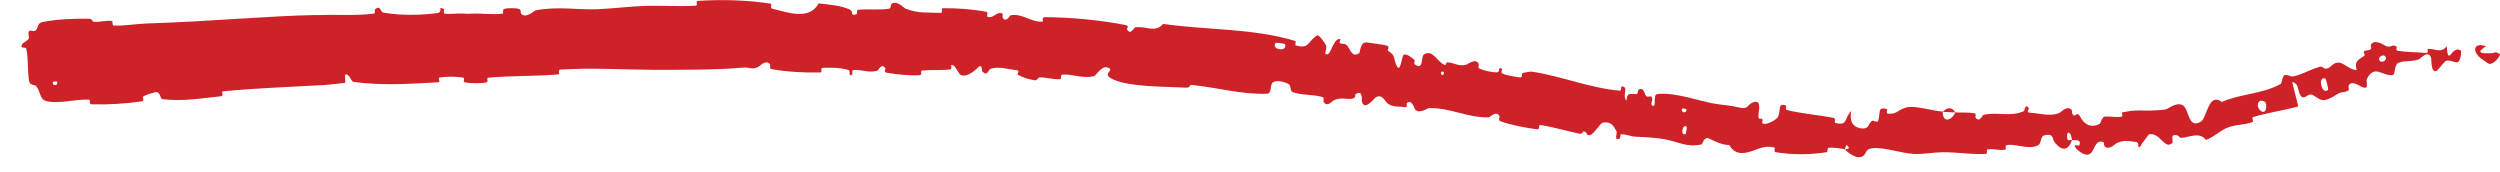
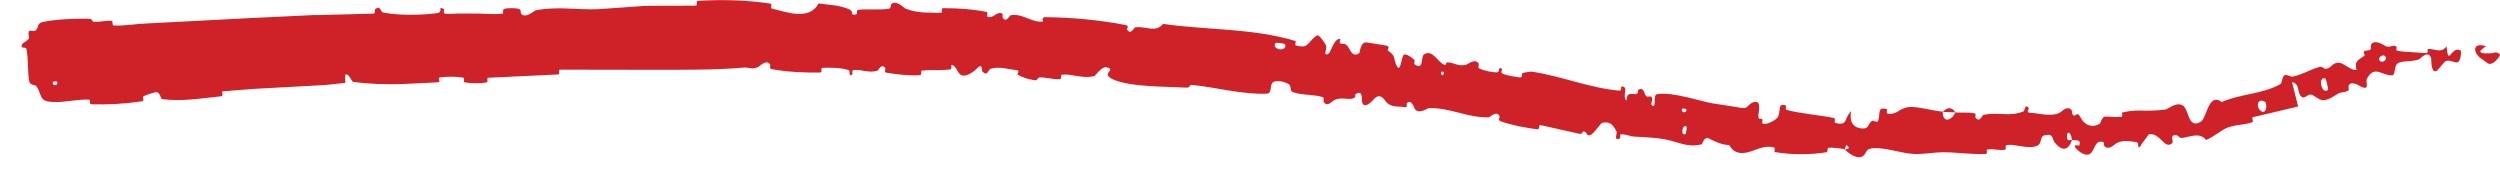
- <svg xmlns="http://www.w3.org/2000/svg" width="102" height="7" viewBox="0 0 102 7" fill="none">
-   <path d="M1.74 0.898C2.3 0.782 3.049 0.753 3.623 0.765C3.802 0.769 3.725 0.884 3.849 0.892C4.093 0.906 4.309 0.829 4.552 0.851C4.632 0.859 4.553 1.037 4.637 1.041C5.095 1.064 5.516 0.974 5.975 0.959C7.344 0.914 8.692 0.831 10.057 0.746C10.956 0.691 11.867 0.634 12.799 0.615C12.894 0.613 12.986 0.614 13.065 0.614C13.717 0.589 14.581 0.647 15.248 0.555C15.337 0.543 15.276 0.398 15.293 0.385C15.558 0.186 15.481 0.487 15.661 0.518C15.868 0.553 16.072 0.577 16.288 0.59C16.811 0.624 17.35 0.597 17.83 0.537C18.119 0.501 17.818 0.22 18.113 0.372C18.134 0.383 18.067 0.542 18.146 0.555C18.328 0.586 18.665 0.544 18.804 0.551C19.073 0.566 19.116 0.562 19.369 0.554C19.715 0.545 20.128 0.607 20.497 0.557C20.576 0.546 20.465 0.39 20.59 0.358C20.716 0.325 21.05 0.326 21.164 0.36C21.278 0.393 21.235 0.521 21.256 0.549C21.429 0.787 21.802 0.434 21.852 0.424C22.752 0.247 23.535 0.41 24.385 0.376C25.03 0.349 25.717 0.258 26.329 0.24C26.386 0.239 26.441 0.237 26.495 0.237C27.154 0.228 27.734 0.271 28.397 0.231C28.473 0.226 28.377 0.041 28.47 0.036C29.464 -0.026 30.46 0.001 31.431 0.147C31.529 0.162 31.399 0.325 31.497 0.35C32.093 0.497 33.023 0.85 33.399 0.139C33.619 0.161 33.857 0.184 34.098 0.225C34.288 0.26 34.49 0.309 34.647 0.38C34.876 0.481 34.643 0.654 34.934 0.587C35 0.572 34.92 0.411 35.019 0.4C35.421 0.355 35.873 0.422 36.274 0.355C36.356 0.34 36.339 0.198 36.363 0.173C36.569 -0.026 36.877 0.327 36.948 0.354C37.481 0.559 37.875 0.501 38.38 0.526C38.495 0.531 38.366 0.336 38.477 0.335C39.064 0.331 39.659 0.372 40.229 0.481C40.354 0.506 40.231 0.663 40.29 0.683C40.552 0.77 40.626 0.467 40.88 0.544C40.933 0.56 40.897 0.698 40.906 0.713C41.047 0.959 41.197 0.627 41.237 0.621C41.744 0.542 42.048 0.911 42.532 0.885C42.591 0.882 42.469 0.7 42.632 0.701C43.719 0.707 44.864 0.817 45.928 1.022C46.094 1.053 45.967 1.178 45.976 1.195C46.132 1.458 46.263 1.126 46.319 1.116C46.753 1.05 47.136 1.361 47.453 0.975C49.261 1.235 51.09 1.144 52.859 1.674C52.881 1.68 52.825 1.843 52.87 1.855C53.409 2 53.328 1.731 53.724 1.45C53.825 1.38 54.063 1.79 54.086 1.821C54.165 1.934 54.046 2.172 54.074 2.195C54.298 2.371 54.349 1.615 54.65 1.589C54.662 1.588 54.674 1.588 54.687 1.589C54.698 1.592 54.637 1.738 54.664 1.756C54.747 1.813 54.841 1.762 54.921 1.824C55.105 1.966 55.125 2.371 55.453 2.174C55.494 2.148 55.491 1.677 55.787 1.734C55.905 1.757 56.436 1.813 56.58 1.862C56.725 1.911 56.604 2.048 56.614 2.056C56.988 2.304 56.825 2.367 56.985 2.685C57.146 3.003 57.182 2.3 57.274 2.234C57.367 2.167 57.633 2.369 57.698 2.436C57.762 2.502 57.66 2.585 57.719 2.626C58.111 2.893 57.952 2.306 58.105 2.216C58.472 2.001 58.65 2.552 58.944 2.647C59.023 2.673 58.974 2.546 59.048 2.546C59.336 2.546 59.488 2.733 59.833 2.636C59.89 2.62 60.201 2.353 60.334 2.606C60.353 2.643 60.264 2.76 60.382 2.808C60.557 2.88 60.878 2.96 61.08 2.95C61.229 2.942 61.099 2.704 61.269 2.799C61.344 2.842 61.174 2.94 61.319 3.01C61.463 3.079 61.846 3.138 61.993 3.159C62.139 3.179 62.087 3.006 62.1 2.997C62.181 2.947 62.475 2.918 62.5 2.923C63.75 3.116 64.85 3.589 66.076 3.699C66.172 3.708 66.136 3.529 66.151 3.529C66.487 3.511 66.158 3.917 66.361 4.104C66.384 3.757 66.508 3.841 66.743 3.84C66.856 3.839 66.817 3.697 66.829 3.685C67.025 3.509 67.098 3.787 67.119 3.845C67.197 4.057 67.351 3.844 67.405 3.986C67.459 4.127 67.26 4.294 67.481 4.325C67.561 4.211 67.445 3.866 67.62 3.839C68.277 3.739 69.416 4.144 69.922 4.225C70.066 4.248 70.183 4.264 70.283 4.277C70.531 4.309 70.677 4.32 70.884 4.372C71.412 4.502 71.237 4.244 71.578 4.162C71.918 4.079 71.71 4.656 71.748 4.787C71.786 4.917 71.847 4.791 71.901 4.865C71.955 4.939 71.821 5.016 71.957 5.052C72.094 5.089 72.489 4.89 72.547 4.76C72.668 4.486 72.518 4.18 72.875 4.307C72.895 4.314 72.818 4.465 72.897 4.486C73.526 4.645 74.19 4.684 74.824 4.814C74.912 4.832 74.826 5.002 74.877 5.014C75.408 5.144 75.227 4.845 75.528 4.53C75.45 4.959 75.602 5.229 76.01 5.242C76.253 5.249 76.216 5.06 76.376 4.93C76.424 4.891 76.594 5.024 76.626 4.936C76.734 4.648 76.579 4.321 76.992 4.457C77.01 4.463 76.95 4.621 77.012 4.632C77.42 4.7 77.472 4.398 77.911 4.364C78.257 4.338 78.87 4.524 79.263 4.552C79.258 5.037 79.628 4.924 79.778 4.588C80.032 4.6 80.307 4.577 80.557 4.62C80.642 4.635 80.588 4.776 80.599 4.791C80.765 5.027 80.874 4.699 80.928 4.686C81.524 4.552 82.015 4.787 82.581 4.531C82.602 4.521 82.624 4.184 82.783 4.426C82.793 4.442 82.607 4.601 82.879 4.605C82.993 4.607 83.156 4.638 83.325 4.66C83.563 4.689 83.813 4.702 84.027 4.605C84.113 4.564 84.331 4.282 84.524 4.488C84.549 4.516 84.526 4.614 84.563 4.666C84.686 4.833 84.73 4.49 84.879 4.773C85.022 5.056 85.317 5.26 85.683 5.039C85.693 5.032 85.769 4.757 85.887 4.754C86.076 4.749 86.347 4.786 86.543 4.767C86.637 4.758 86.562 4.596 86.578 4.591C86.835 4.531 87.055 4.503 87.298 4.507C87.606 4.516 87.934 4.516 88.333 4.471C88.458 4.458 88.761 4.158 89.035 4.284C89.336 4.421 89.243 5.283 89.796 4.964C89.812 4.955 89.827 4.941 89.842 4.923C90.053 4.687 90.131 3.776 90.654 4.159C91.45 3.81 92.288 3.851 93.059 3.42C93.094 3.4 93.126 3.086 93.215 3.064C93.345 3.031 93.456 3.14 93.551 3.12C93.885 3.055 94.165 2.888 94.469 2.78C94.528 2.759 94.587 2.74 94.646 2.725C94.789 2.688 94.782 2.838 94.952 2.794C95.124 2.749 95.179 2.538 95.435 2.554C95.629 2.567 95.91 2.877 96.15 2.852C96.051 2.491 96.212 2.45 96.464 2.275C96.513 2.241 96.419 2.133 96.44 2.11C96.525 2.016 96.654 2.092 96.733 1.995C96.754 1.972 96.722 1.848 96.736 1.822C96.859 1.593 97.223 1.803 97.28 1.844C97.506 1.992 97.566 1.815 97.725 1.871C97.878 1.929 97.674 2.045 97.844 2.073C97.915 2.085 97.989 2.095 98.065 2.102C98.361 2.131 98.694 2.133 98.97 2.161C99.109 2.174 99.029 1.996 99.049 1.994C99.347 1.977 99.614 2.195 99.822 1.881C99.899 2.779 100.01 1.821 100.4 2.06C100.43 2.079 100.406 2.496 100.272 2.536C100.139 2.577 99.971 2.419 99.786 2.489C99.742 2.505 99.462 2.86 99.43 2.88C99.172 3.034 99.205 2.416 99.194 2.38C99.081 1.998 98.76 2.394 98.69 2.42C98.461 2.499 98.266 2.486 98.082 2.507C97.997 2.516 97.916 2.534 97.839 2.573C97.681 2.653 97.734 3.058 97.615 3.067C97.21 3.107 96.873 2.618 96.571 3.216C96.506 3.344 96.727 3.741 96.287 3.508C96.259 3.493 95.912 3.264 95.823 3.502C95.812 3.532 95.85 3.656 95.829 3.674C95.686 3.791 95.545 3.726 95.381 3.828C95.229 3.921 95.062 4.039 94.867 4.078C94.846 4.082 94.825 4.085 94.803 4.087C94.671 4.1 94.443 3.918 94.366 3.88C94.149 3.769 94.051 4.09 93.886 3.925C93.722 3.759 93.835 3.396 93.521 3.351C93.609 3.676 93.686 4.013 93.768 4.342C93.16 4.514 92.532 4.588 91.922 4.778C91.847 4.802 91.974 4.953 91.894 4.983C91.555 5.109 91.218 5.069 90.864 5.215C90.593 5.327 90.323 5.59 90.01 5.708C90.008 5.708 90.006 5.709 90.004 5.71C89.747 5.371 89.348 5.591 89.028 5.624C88.915 5.636 88.901 5.534 88.815 5.518C88.492 5.461 88.702 5.763 88.631 5.833C88.314 6.131 88.143 5.39 87.678 5.48C87.661 5.483 87.508 5.724 87.387 5.86C87.368 5.908 87.352 5.944 87.345 5.951C87.171 6.135 87.306 5.811 87.168 5.794C86.895 5.768 86.681 5.691 86.366 5.836C86.273 5.879 86.061 6.15 85.865 5.964C85.839 5.939 85.844 5.803 85.824 5.796C85.465 5.685 85.483 6.11 85.287 6.265C85.095 6.419 84.773 6.139 84.707 6.056C84.532 5.844 84.831 5.957 84.836 5.936C84.927 5.675 84.707 5.729 84.537 5.714C84.495 5.298 84.259 5.332 84.359 5.701C84.369 5.741 84.502 5.697 84.537 5.714C84.4 6.13 84.144 6.192 83.84 5.82C83.701 5.644 83.816 5.432 83.413 5.521C83.389 5.526 83.369 5.535 83.353 5.548C83.246 5.631 83.289 5.857 83.147 5.93C82.778 6.12 82.282 5.865 81.898 5.916C81.756 5.934 81.897 6.089 81.802 6.107C81.55 6.155 81.322 6.041 81.067 6.106C81.044 6.112 81.103 6.276 81.024 6.28C80.42 6.309 79.892 6.21 79.26 6.21C78.957 6.21 78.407 6.301 78.093 6.281C77.544 6.248 76.873 5.999 76.404 6.047C76.097 6.078 76.16 6.244 76.027 6.354C75.767 6.566 75.33 6.162 75.271 6.1C75.27 6.098 75.534 6.067 75.396 5.978C75.32 5.799 75.274 6.099 75.271 6.1C75.233 6.06 74.708 6.004 74.603 6.031C74.546 6.046 74.571 6.203 74.541 6.208C73.831 6.32 73.119 6.323 72.406 6.202C72.394 6.198 72.425 6.025 72.395 6.017C71.987 5.912 71.706 6.105 71.352 6.203C70.998 6.301 70.727 6.233 70.553 5.915C70.422 5.921 70.267 5.882 70.121 5.828C69.972 5.773 69.832 5.704 69.73 5.652C69.527 5.548 69.458 5.882 69.439 5.887C68.828 6.031 68.514 5.794 67.916 5.68C67.632 5.625 67.059 5.589 66.746 5.578C66.498 5.569 66.364 5.467 66.132 5.482C66.101 5.483 66.107 5.638 66.097 5.642C65.819 5.78 65.998 5.434 65.957 5.361C65.81 5.093 65.716 4.948 65.38 5.007C65.303 5.02 65.001 5.51 64.862 5.518C64.682 5.527 64.779 5.35 64.591 5.364C64.574 5.366 64.558 5.482 64.447 5.458C63.931 5.347 63.379 5.181 62.841 5.1C62.768 5.089 62.83 5.289 62.724 5.276C62.223 5.212 61.685 5.113 61.219 4.946C61.104 4.905 61.2 4.788 61.18 4.745C61.06 4.487 60.782 4.787 60.744 4.788C59.839 4.806 59.212 4.395 58.297 4.411C58.248 4.412 57.818 4.721 57.698 4.387C57.69 4.365 57.568 4.023 57.39 4.221C57.38 4.233 57.46 4.411 57.282 4.37C57.108 4.329 56.798 4.4 56.578 4.188C56.508 4.121 56.359 3.779 56.095 4.004C56.078 4.02 55.646 4.549 55.565 4.138C55.551 4.07 55.624 3.654 55.319 3.836C55.261 3.871 55.347 3.976 55.199 4.018C54.969 4.083 54.703 3.939 54.413 4.097C54.406 4.102 54.393 4.112 54.377 4.125C54.294 4.197 54.117 4.352 54.003 4.157C53.982 4.12 54.044 3.985 53.962 3.961C53.571 3.844 53.144 3.897 52.75 3.762C52.609 3.714 52.704 3.495 52.559 3.42C52.415 3.345 52.119 3.26 51.952 3.349C51.785 3.439 51.924 3.816 51.688 3.824C50.657 3.861 49.661 3.571 48.638 3.467C48.487 3.451 48.604 3.59 48.379 3.576C47.554 3.528 46.12 3.559 45.419 3.242C44.856 2.988 45.59 2.862 45.155 2.747C44.946 2.692 44.692 3.1 44.639 3.11C44.132 3.217 43.793 3.012 43.34 3.045C43.246 3.052 43.328 3.228 43.249 3.232C42.976 3.247 42.697 3.157 42.437 3.158C42.32 3.159 42.335 3.29 42.229 3.275C41.977 3.24 41.75 3.174 41.509 3.04C41.487 3.028 41.647 2.873 41.459 2.858C41.151 2.834 40.78 2.696 40.419 2.805C40.313 2.837 40.296 3.135 40.082 2.92C40.036 2.875 40.112 2.519 39.836 2.817C39.789 2.866 39.333 3.265 39.127 2.987C39.073 2.914 38.941 2.615 38.814 2.656C38.796 2.662 38.859 2.826 38.753 2.837C38.382 2.874 37.996 2.842 37.621 2.878C37.518 2.888 37.664 3.059 37.511 3.069C37.095 3.095 36.588 3.034 36.18 2.968C36.033 2.943 36.14 2.809 36.13 2.794C35.967 2.545 35.85 2.869 35.791 2.886C35.429 2.989 35.159 2.825 34.826 2.855C34.733 2.863 34.794 3.022 34.775 3.035C34.581 3.166 34.731 2.889 34.613 2.854C34.431 2.798 34.214 2.774 34.02 2.766C33.863 2.76 33.714 2.763 33.57 2.767C33.443 2.771 33.58 2.956 33.466 2.958C32.805 2.97 32.121 2.934 31.487 2.821C31.366 2.799 31.445 2.661 31.42 2.629C31.255 2.402 30.997 2.703 30.936 2.731C30.675 2.86 30.571 2.735 30.343 2.757C29.225 2.856 27.873 2.847 26.752 2.847C26.705 2.847 26.658 2.847 26.61 2.847C25.244 2.839 24.16 2.757 22.846 2.841C22.76 2.847 22.854 3.029 22.78 3.036C21.82 3.118 20.872 3.081 19.912 3.172C19.833 3.179 19.954 3.351 19.828 3.368C19.569 3.405 19.239 3.408 18.975 3.362C18.845 3.34 19.012 3.182 18.881 3.163C18.58 3.118 18.257 3.118 17.95 3.159C17.82 3.177 18.024 3.349 17.855 3.358C17.374 3.385 16.888 3.415 16.415 3.428C15.745 3.447 15.079 3.432 14.41 3.339C14.331 3.328 14.24 2.967 14.08 3.049C14.075 3.151 14.085 3.27 14.087 3.379C13.819 3.408 13.651 3.433 13.284 3.466C12.225 3.526 11.348 3.56 10.344 3.627C9.927 3.654 9.505 3.686 9.082 3.726C9.01 3.733 9.153 3.913 9.016 3.927C8.223 4.008 7.455 4.147 6.619 4.045C6.537 4.035 6.541 3.691 6.308 3.769C6.267 3.783 5.913 3.868 5.828 3.952C5.817 3.965 5.9 4.116 5.785 4.134C5.116 4.233 4.407 4.276 3.725 4.255C3.615 4.252 3.711 4.07 3.632 4.066C3.075 4.038 2.494 4.234 1.953 4.14C1.591 4.077 1.687 3.77 1.469 3.504C1.438 3.467 1.22 3.485 1.19 3.319C1.113 2.902 1.166 2.431 1.072 1.988C1.052 1.892 0.773 2.029 0.919 1.777C0.929 1.76 1.131 1.658 1.174 1.574C1.204 1.515 1.12 1.352 1.185 1.274C1.251 1.196 1.348 1.329 1.461 1.233C1.574 1.136 1.498 0.949 1.74 0.898ZM68.822 5.18C68.648 4.993 68.541 5.582 68.772 5.468C68.783 5.462 68.831 5.19 68.822 5.18ZM92.407 4.152C92.088 3.971 92.028 4.392 92.258 4.537C92.49 4.682 92.504 4.207 92.407 4.152ZM94.877 3.204C94.533 3.091 94.737 3.916 94.989 3.66C95.004 3.645 94.897 3.21 94.877 3.204ZM2.323 3.325C2.319 3.317 2.162 3.327 2.16 3.335C2.098 3.533 2.411 3.513 2.323 3.325ZM97.305 2.285C97.192 2.191 96.969 2.384 97.113 2.495C97.227 2.584 97.442 2.401 97.305 2.285ZM58.909 2.937C58.907 2.928 58.797 2.903 58.792 2.954C58.776 3.115 58.937 3.093 58.909 2.937ZM101.566 2.609C101.436 2.548 101.396 2.501 101.316 2.447C100.901 2.206 100.832 1.729 101.375 1.869C101.382 1.871 101.387 1.873 101.39 1.875L101.415 1.879C101.43 1.888 101.425 1.898 101.409 1.91L101.387 1.906C101.341 1.968 101.113 2.074 101.23 2.139C101.273 2.163 101.315 2.173 101.356 2.174C101.499 2.18 101.703 2.178 101.768 2.149C101.814 2.125 101.877 2.123 101.994 2.211C102.033 2.243 101.819 2.559 101.629 2.6C101.595 2.61 101.572 2.612 101.565 2.609C101.565 2.609 101.566 2.609 101.566 2.609ZM68.803 4.453C68.8 4.445 68.647 4.417 68.642 4.424C68.533 4.602 68.843 4.658 68.803 4.453ZM52.428 1.798C52.421 1.781 52.061 1.733 52.048 1.747C51.832 2.04 52.558 2.137 52.428 1.798ZM79.269 4.565C79.439 4.373 79.639 4.349 79.777 4.588C79.607 4.576 79.44 4.576 79.269 4.565Z" fill="#CE2128" />
+ <svg xmlns="http://www.w3.org/2000/svg" width="102" height="7" fill="none">
+   <path d="M1.74.898C2.3.782 3.049.753 3.623.765c.179.004.102.119.226.126.244.014.46-.063.702-.041.08.008.002.186.085.19.458.023.879-.067 1.338-.082l4.082-.213 2.742-.13.265-.001 2.183-.059c.09-.013.028-.157.045-.17.265-.2.188.102.368.133.207.035.411.058.627.072A8.33 8.33 0 0 0 17.83.537c.289-.036-.012-.317.283-.165.021.01-.046.17.033.183.182.03.519-.011.658-.004l.565.003c.346-.01.759.052 1.128.003.079-.011-.032-.167.093-.2s.46-.031.573.002.071.161.092.19c.173.238.546-.115.596-.125.9-.177 1.683-.014 2.533-.048L26.329.24l.166-.003 1.902-.006c.076-.004-.02-.189.073-.195.994-.061 1.99-.035 2.962.111.098.015-.032.178.066.203.596.147 1.527.5 1.902-.21l.699.086c.19.035.392.083.549.155.228.101-.004.274.287.206C35 .572 34.92.411 35.019.4c.402-.045.854.022 1.255-.046.082-.014.065-.156.089-.181.206-.199.514.153.585.181.533.205.926.147 1.431.171.115.006-.014-.19.098-.191.586-.004 1.182.037 1.751.147.125.025.002.182.061.202.262.087.335-.216.59-.139.053.016.017.153.026.169.142.246.291-.086.331-.092.507-.079.811.29 1.296.264.058-.003-.064-.185.099-.184 1.087.006 2.232.116 3.297.321.165.032.038.156.048.173.156.264.287-.069.342-.079.435-.066.817.245 1.135-.141 1.807.259 3.637.169 5.405.698.023.006-.034.169.011.181.539.145.459-.124.855-.405.1-.071.338.34.361.371.08.113-.039.351-.011.374.224.176.274-.58.575-.606.012-.001.025-.001.038.001s-.05.149-.023.167c.083.057.177.006.257.068.184.142.204.547.532.35.041-.026.038-.497.334-.44l.793.129c.145.049.024.185.034.193.373.248.211.311.371.629s.198-.385.289-.451.358.135.424.202-.038.149.021.19c.392.268.233-.319.386-.41.367-.214.545.337.838.432.079.026.03-.101.104-.102.289 0 .44.187.785.09.057-.016.369-.283.502-.03.019.037-.07.154.047.202.175.072.496.153.698.142.148-.008.019-.246.188-.151.075.042-.094.141.05.211s.527.128.675.149.094-.153.107-.162c.081-.05.375-.079.399-.074 1.25.194 2.35.666 3.576.777.096.009.061-.17.076-.17.336-.018.007.389.21.576.022-.347.147-.264.382-.265.113-.001.074-.143.086-.155.195-.175.268.102.289.16.078.213.232-.001.286.141s-.145.308.076.339c.08-.113-.035-.458.139-.485.657-.1 1.796.305 2.302.385l.361.053.6.095c.528.13.353-.128.694-.21s.133.494.171.625.099.004.153.078-.081.151.056.187.532-.162.589-.292c.122-.274-.028-.58.328-.454.02.007-.057.159.022.179.63.159 1.293.198 1.927.328.087.018.002.188.053.201.53.129.349-.169.651-.484-.078.429.074.699.482.711.243.007.206-.182.367-.311.048-.039.217.094.25.006.108-.288-.047-.615.366-.479.018.006-.042.164.02.175.408.069.46-.234.899-.267.346-.026.959.159 1.352.187-.005.485.365.372.515.036.254.012.529-.011.779.032.085.015.031.156.042.171.166.236.275-.092.329-.105.596-.134 1.086.101 1.653-.155.02-.009.043-.347.202-.105.01.017-.176.175.096.179.113.002.277.033.446.055.237.029.488.042.702-.055.086-.041.304-.322.496-.117.025.028.003.126.04.178.122.166.167-.176.315.107.143.283.439.487.805.266.01-.006.085-.281.203-.284.189-.005.46.032.657.013.093-.009.019-.171.034-.175a2.84 2.84 0 0 1 .72-.085 7.01 7.01 0 0 0 1.035-.035c.125-.014.428-.313.701-.187.301.137.209.999.762.68.016-.009.031-.023.046-.04.211-.236.289-1.148.812-.765.796-.349 1.635-.308 2.405-.739.035-.019.067-.333.156-.356.13-.033.241.076.336.056.334-.066.615-.232.919-.34l.177-.054c.143-.037.136.112.306.069s.228-.256.483-.24c.194.012.475.323.715.297-.1-.36.062-.401.313-.576.05-.034-.045-.142-.023-.165.085-.094.213-.018.293-.115.02-.024-.012-.147.003-.173.123-.229.487-.019.544.022.226.148.286-.029.445.026.153.058-.05.174.119.202l.221.03.905.058c.139.013.059-.165.079-.167.297-.018.565.201.773-.113.077.898.188-.061.578.179.03.019.006.436-.128.476s-.301-.117-.486-.047c-.044.016-.324.371-.356.391-.258.154-.225-.464-.236-.5-.113-.382-.435.014-.504.04-.23.078-.425.065-.608.086-.086.01-.167.028-.243.066-.159.08-.105.485-.224.494-.405.041-.742-.449-1.045.149-.065.128.156.526-.284.292-.028-.015-.375-.244-.464-.006-.011.03.027.154.005.172-.142.117-.283.052-.448.154-.152.093-.319.211-.514.25l-.064.009c-.132.013-.36-.169-.438-.207-.217-.111-.315.21-.479.045s-.052-.529-.365-.574l.246.991-1.845.436c-.076.024.052.175-.028.205-.339.126-.676.086-1.03.231-.271.112-.541.375-.854.493-.263-.336-.662-.117-.982-.083-.113.012-.127-.09-.212-.106-.323-.057-.113.245-.184.315-.316.298-.488-.444-.953-.354-.017.003-.17.245-.291.38l-.042.091c-.174.184-.039-.14-.177-.157-.273-.027-.487-.104-.802.041-.093.043-.304.314-.501.128-.026-.024-.02-.161-.04-.167-.359-.111-.342.314-.537.468s-.514-.126-.58-.208c-.176-.212.123-.099.129-.121.091-.26-.129-.206-.299-.221-.042-.416-.278-.382-.178-.014.01.04.143-.004.178.014-.137.416-.393.478-.697.105-.139-.175-.024-.388-.427-.299-.024.005-.044.014-.06.027-.106.083-.063.309-.205.382-.369.19-.865-.065-1.249-.014-.142.019-.001.173-.096.191-.252.048-.48-.065-.736 0-.023.006.036.17-.043.173-.604.029-1.132-.07-1.764-.07-.303 0-.853.091-1.167.071-.549-.033-1.22-.282-1.689-.233-.307.031-.243.197-.377.306-.259.212-.697-.191-.756-.254-.002-.002.263-.033.125-.122-.076-.179-.122.121-.125.122-.038-.04-.563-.096-.668-.069-.057.015-.032.172-.062.177a6.58 6.58 0 0 1-2.135-.007c-.012-.004.018-.177-.011-.184-.409-.106-.689.087-1.044.185s-.625.03-.799-.288c-.131.006-.286-.033-.433-.087a3.54 3.54 0 0 1-.39-.176c-.203-.104-.272.23-.292.235-.611.144-.925-.093-1.522-.207-.284-.055-.857-.09-1.171-.102-.248-.008-.382-.11-.613-.096-.031.002-.025.156-.035.161-.279.138-.099-.208-.14-.281-.147-.268-.241-.413-.577-.354-.078.013-.379.503-.518.511-.18.009-.083-.168-.272-.153-.016.001-.033.118-.144.094L62.841 5.1c-.073-.011-.011.189-.117.175-.501-.064-1.039-.163-1.505-.329-.115-.042-.019-.158-.038-.201-.12-.258-.399.042-.437.042-.905.018-1.531-.393-2.447-.377-.049.002-.479.31-.599-.024-.008-.022-.13-.364-.307-.166-.011.012.07.19-.108.149s-.484.03-.705-.182c-.07-.067-.219-.409-.483-.184-.017.016-.448.545-.53.134-.013-.068.059-.484-.246-.302-.058.035.028.14-.12.182-.23.065-.496-.079-.785.079-.008.004-.02.015-.036.028-.083.071-.26.227-.374.031-.021-.036.04-.172-.042-.196-.391-.116-.817-.064-1.211-.199-.141-.048-.046-.267-.191-.342s-.44-.16-.608-.071-.028.466-.264.475c-1.03.037-2.027-.254-3.049-.357-.152-.015-.035.123-.259.11-.826-.049-2.259-.018-2.961-.334-.563-.254.172-.38-.263-.495-.21-.055-.464.353-.516.364-.508.107-.846-.099-1.3-.065-.094.007-.011.183-.091.187-.273.015-.552-.075-.812-.074-.116.001-.101.132-.207.117-.252-.035-.479-.101-.721-.235-.022-.012.138-.167-.05-.182-.308-.024-.679-.162-1.039-.053-.106.033-.123.331-.338.115-.046-.045.03-.401-.246-.103-.047.049-.502.448-.708.17-.054-.073-.186-.372-.313-.331-.017.007.045.17-.061.181-.37.037-.757.005-1.132.041-.103.01.043.181-.109.191-.416.026-.923-.035-1.331-.101-.148-.025-.04-.158-.051-.174-.163-.249-.28.075-.339.093-.362.102-.633-.061-.965-.031-.093.008-.032.166-.051.18-.194.13-.044-.146-.162-.181-.182-.056-.399-.08-.593-.088a6.35 6.35 0 0 0-.45.001c-.127.004.01.19-.104.191-.661.012-1.345-.024-1.979-.137-.121-.022-.042-.16-.067-.192-.166-.227-.423.074-.484.102-.261.129-.366.004-.594.026-1.117.099-2.47.09-3.591.09h-.141l-3.764-.006c-.086.005.008.188-.066.195l-2.868.136c-.079.007.042.179-.084.196-.259.037-.588.04-.853-.006-.129-.022.037-.18-.093-.199a3.39 3.39 0 0 0-.931-.004c-.13.018.074.19-.095.199l-1.44.07c-.669.019-1.336.004-2.005-.089-.079-.011-.17-.372-.33-.29-.005.102.005.222.007.33l-.803.087-2.941.16-1.262.1c-.071.007.072.187-.065.201-.793.081-1.561.22-2.397.118-.083-.01-.078-.354-.312-.276-.04.014-.395.099-.479.183-.011.013.072.164-.043.181-.669.099-1.378.142-2.06.121-.11-.004-.014-.185-.092-.19-.558-.028-1.139.168-1.679.074-.362-.063-.265-.37-.484-.636-.031-.038-.249-.019-.279-.185-.077-.417-.024-.889-.118-1.331-.02-.095-.299.041-.153-.211.01-.017.212-.118.255-.203.03-.059-.054-.221.011-.3s.163.055.276-.041.037-.284.278-.335zM68.822 5.18c-.174-.187-.281.402-.05.288a1.4 1.4 0 0 0 .05-.288zm23.585-1.028c-.319-.181-.379.24-.148.385s.246-.33.148-.385zm2.47-.948c-.344-.112-.14.712.112.456.015-.015-.092-.449-.112-.456zm-92.554.121c-.004-.008-.16.002-.163.011-.062.198.252.178.163-.011zm94.982-1.039c-.113-.094-.336.099-.192.21.114.089.329-.094.192-.21zm-38.396.652c-.002-.009-.112-.034-.117.016-.016.162.145.139.117-.016zm42.657-.328c-.13-.061-.17-.108-.25-.162-.415-.24-.484-.718.059-.578l.04.01c.015.009.01.019-.006.031l-.022-.003c-.046.062-.274.168-.157.233.043.023.085.033.126.034.143.006.347.004.412-.024.046-.024.109-.027.226.061.039.032-.175.348-.365.389-.034.009-.057.012-.064.009zM68.803 4.453c-.003-.008-.156-.036-.161-.029-.109.177.201.233.161.029zM52.428 1.798c-.007-.018-.367-.066-.38-.051-.215.293.511.39.38.051zM79.27 4.565c.17-.192.369-.216.508.023l-.508-.023z" fill="#ce2128" />
</svg>
